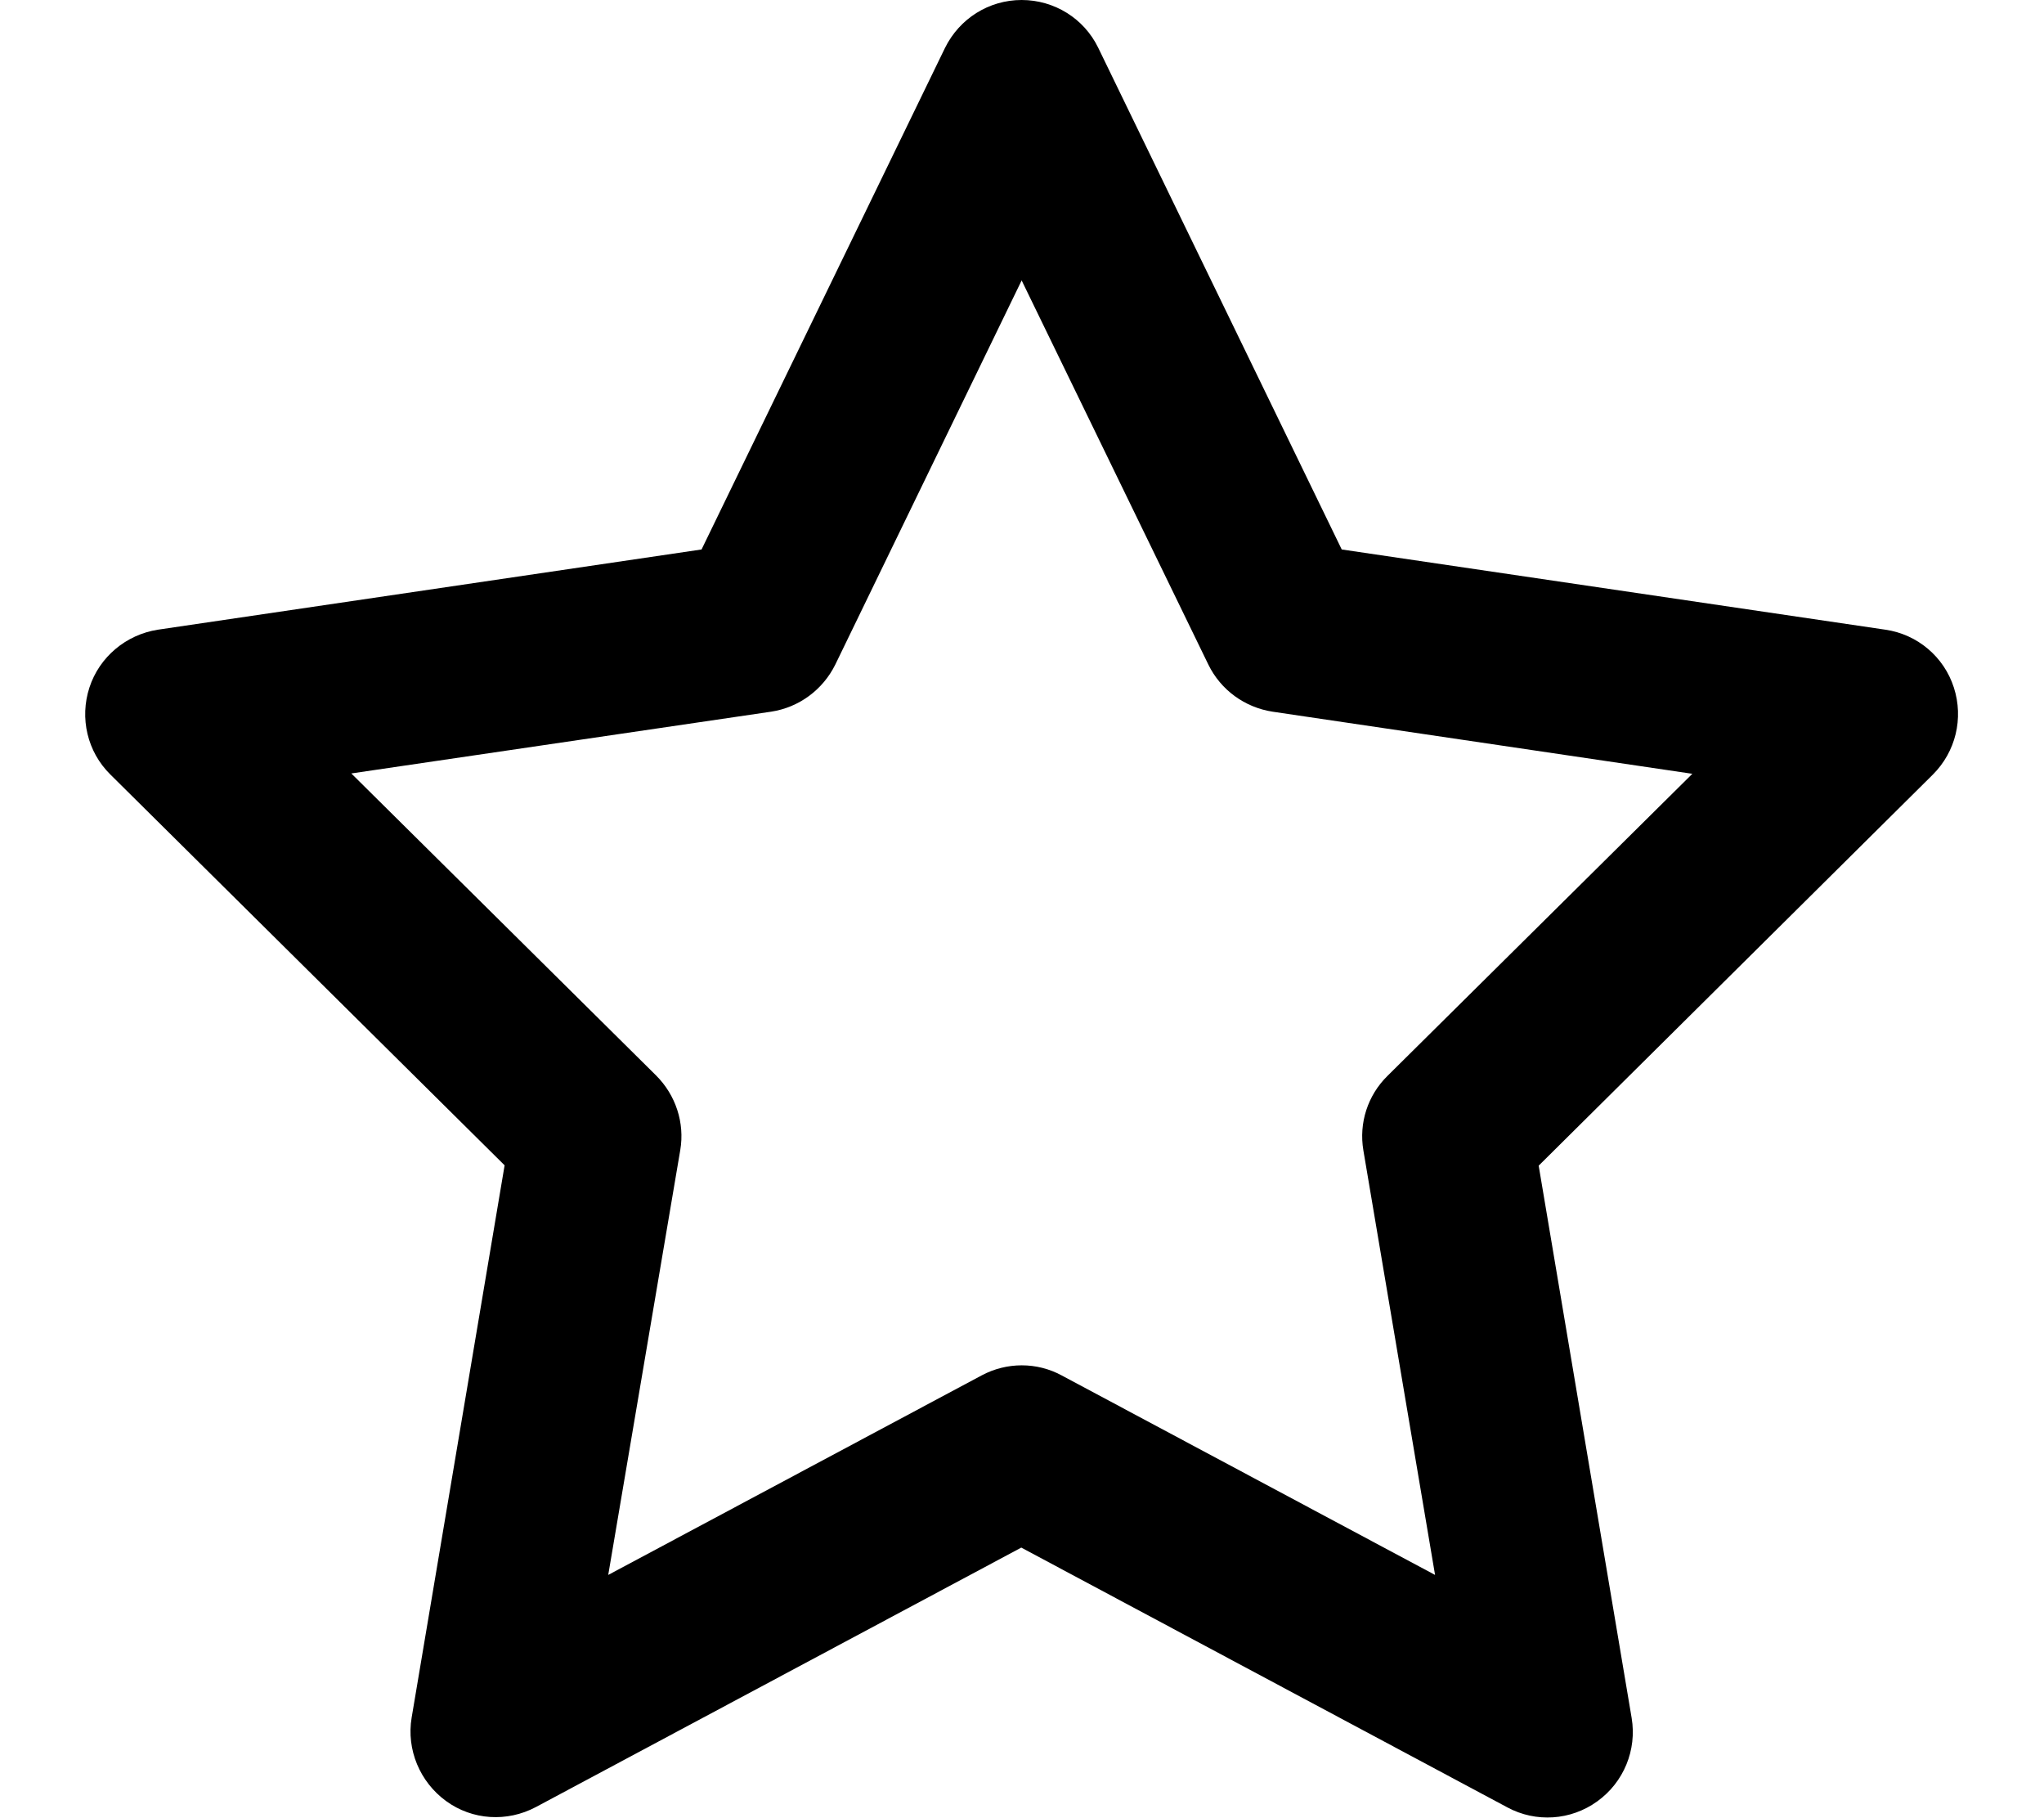
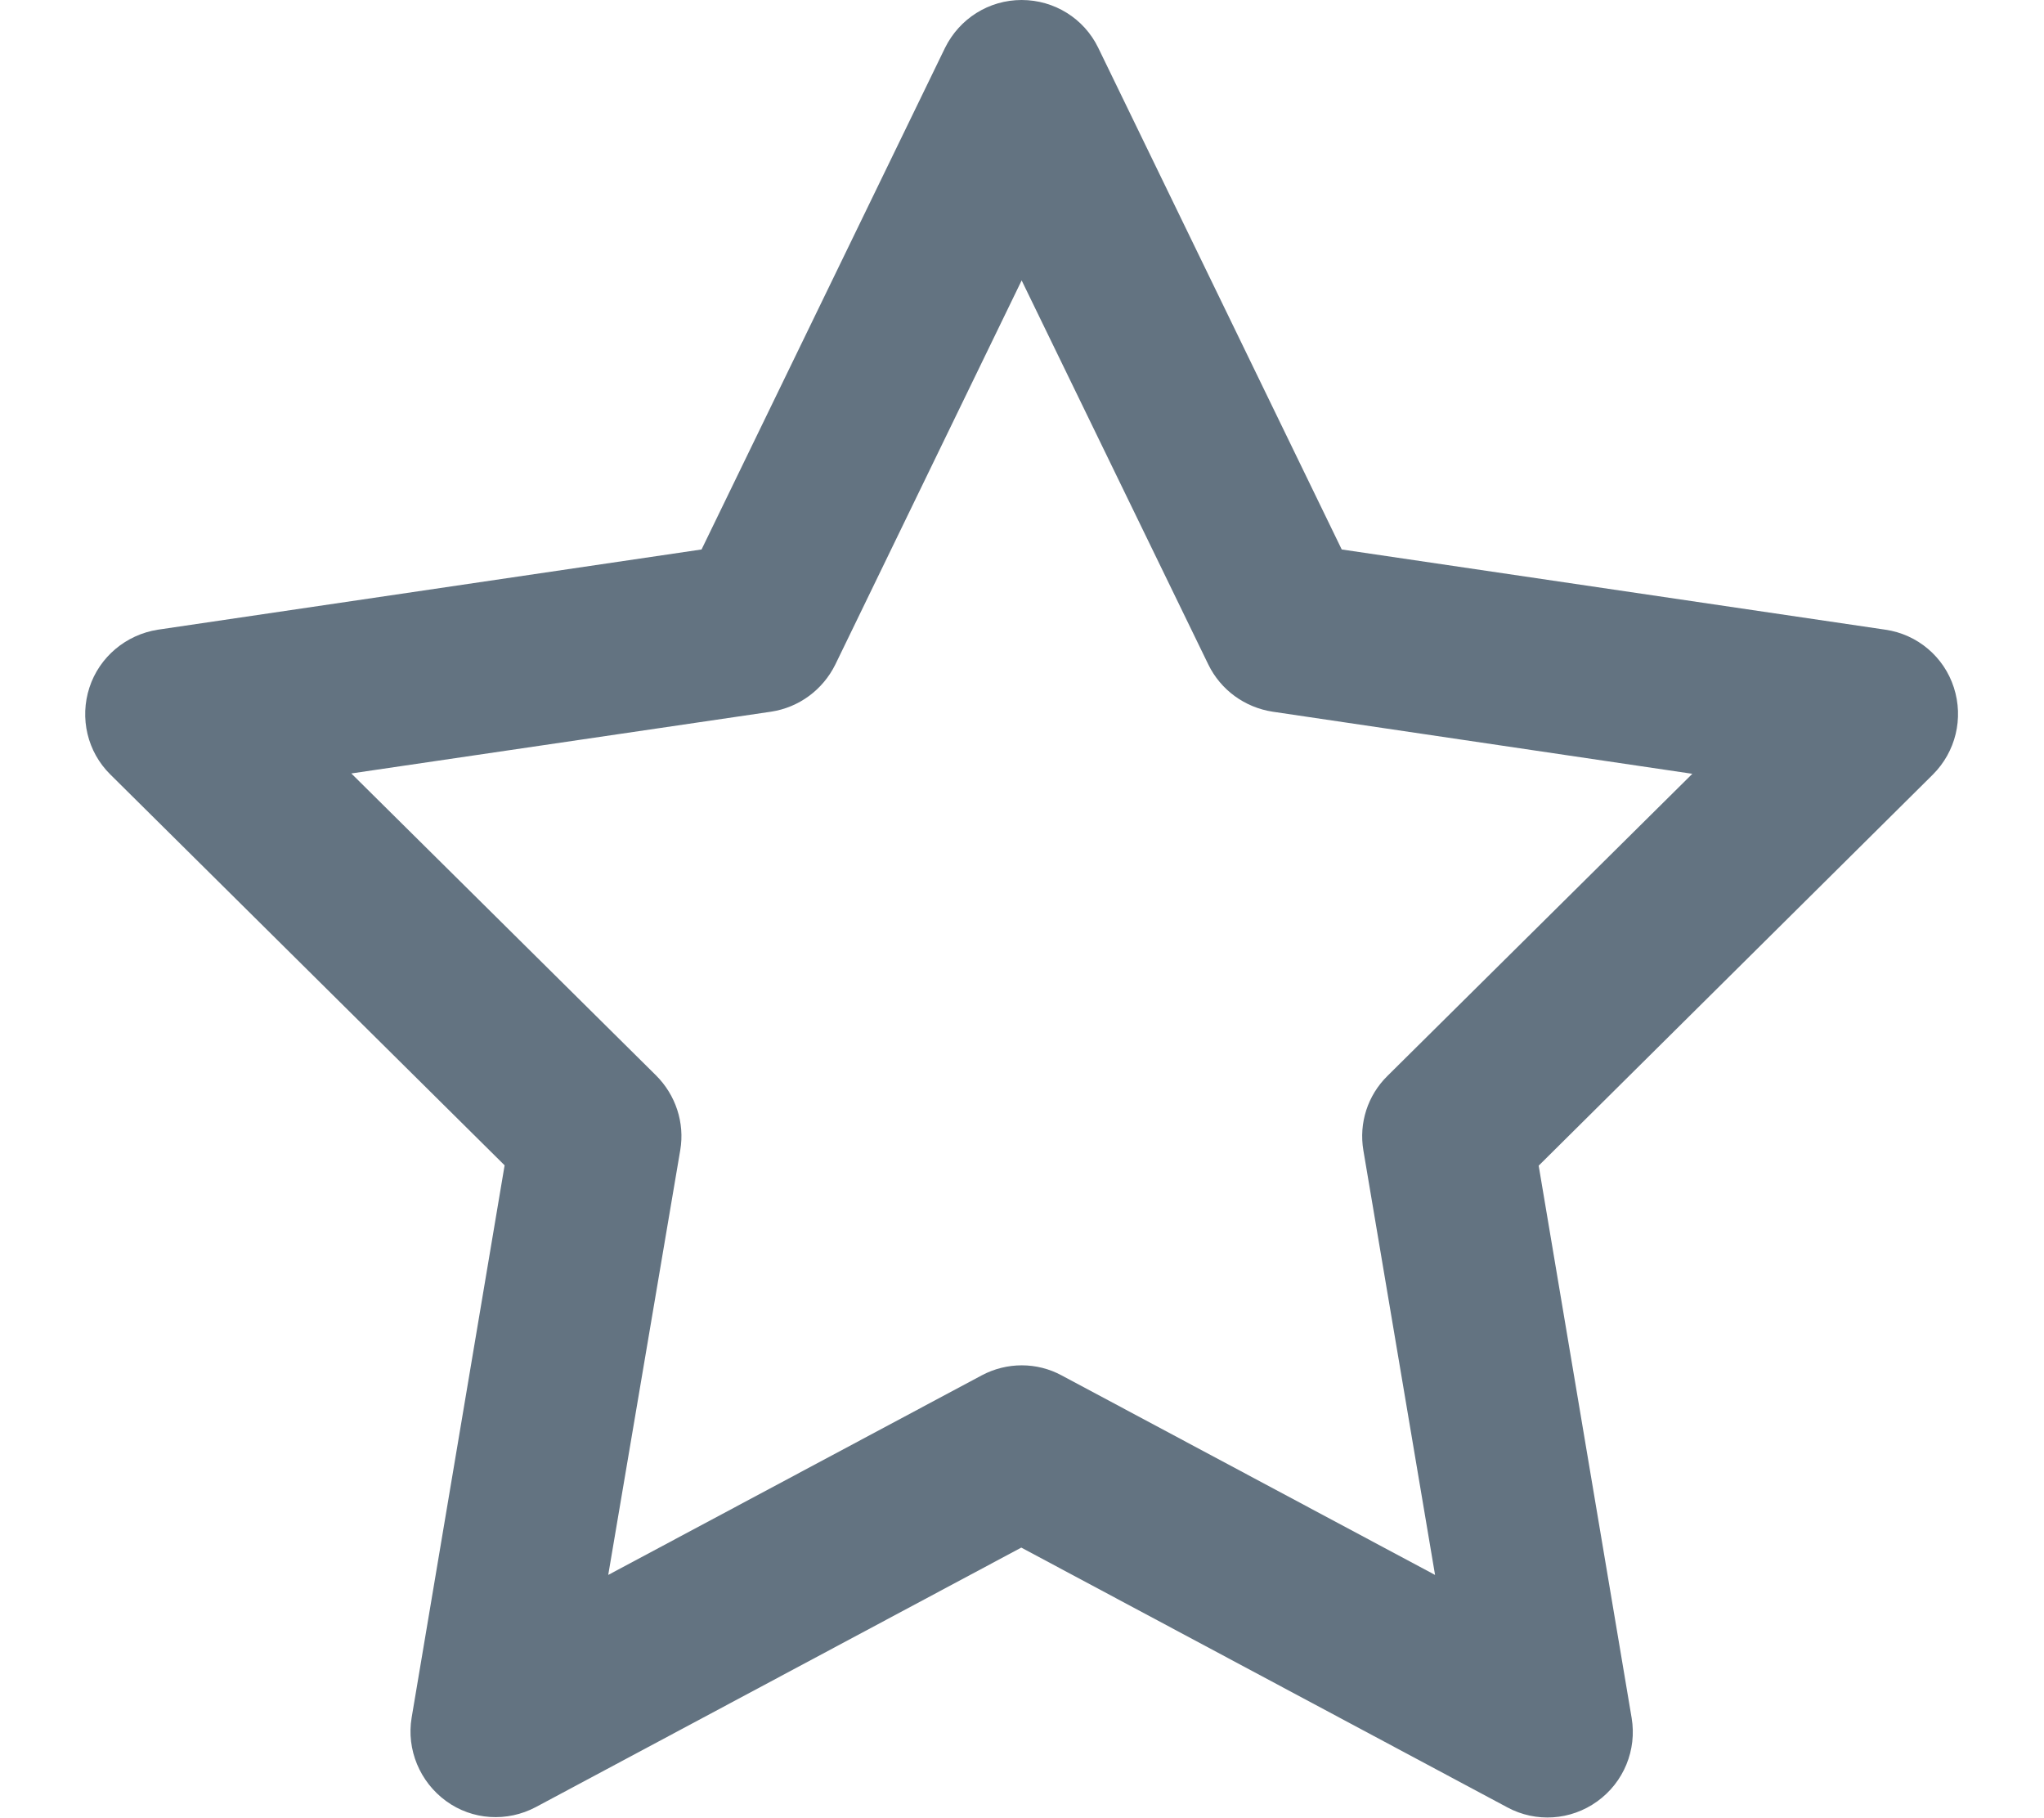
<svg xmlns="http://www.w3.org/2000/svg" viewBox="0 0 576 512">
-   <path d="M287.9 0c9.2 0 17.6 5.2 21.6 13.5l68.6 141.3 153.2 22.6c9 1.3 16.5 7.6 19.3 16.3s.5 18.1-5.9 24.5L433.6 328.4l26.2 155.6c1.5 9-2.2 18.1-9.7 23.5s-17.3 6-25.3 1.7l-137-73.2L151 509.1c-8.1 4.3-17.9 3.7-25.3-1.7s-11.2-14.5-9.7-23.5l26.2-155.6L31.1 218.2c-6.5-6.4-8.7-15.9-5.9-24.5s10.3-14.9 19.3-16.3l153.2-22.6L266.3 13.5C270.4 5.2 278.7 0 287.9 0zm0 79L235.4 187.2c-3.5 7.1-10.2 12.1-18.1 13.3L99 217.9 184.9 303c5.5 5.5 8.1 13.3 6.8 21L171.4 443.7l105.2-56.2c7.1-3.8 15.6-3.8 22.6 0l105.2 56.2L384.2 324.1c-1.3-7.7 1.2-15.5 6.8-21l85.9-85.1L358.6 200.5c-7.8-1.2-14.6-6.1-18.1-13.3L287.9 79z" />
+   <path fill="#637381" d="M287.9 0c9.2 0 17.6 5.2 21.6 13.5l68.6 141.3 153.2 22.6c9 1.3 16.5 7.6 19.3 16.3s.5 18.1-5.9 24.5L433.6 328.4l26.2 155.6c1.5 9-2.2 18.1-9.7 23.5s-17.3 6-25.3 1.7l-137-73.2L151 509.1c-8.1 4.3-17.9 3.7-25.3-1.7s-11.2-14.5-9.7-23.5l26.2-155.6L31.1 218.2c-6.5-6.4-8.7-15.9-5.9-24.5s10.3-14.9 19.3-16.3l153.2-22.6L266.3 13.5C270.4 5.2 278.7 0 287.9 0zm0 79L235.4 187.2c-3.5 7.1-10.2 12.1-18.1 13.3L99 217.9 184.9 303c5.5 5.5 8.1 13.3 6.8 21L171.4 443.7l105.2-56.2c7.1-3.8 15.6-3.8 22.6 0l105.2 56.2L384.2 324.1c-1.3-7.7 1.2-15.5 6.8-21l85.9-85.1L358.6 200.5c-7.8-1.2-14.6-6.1-18.1-13.3L287.9 79z" />
</svg>
